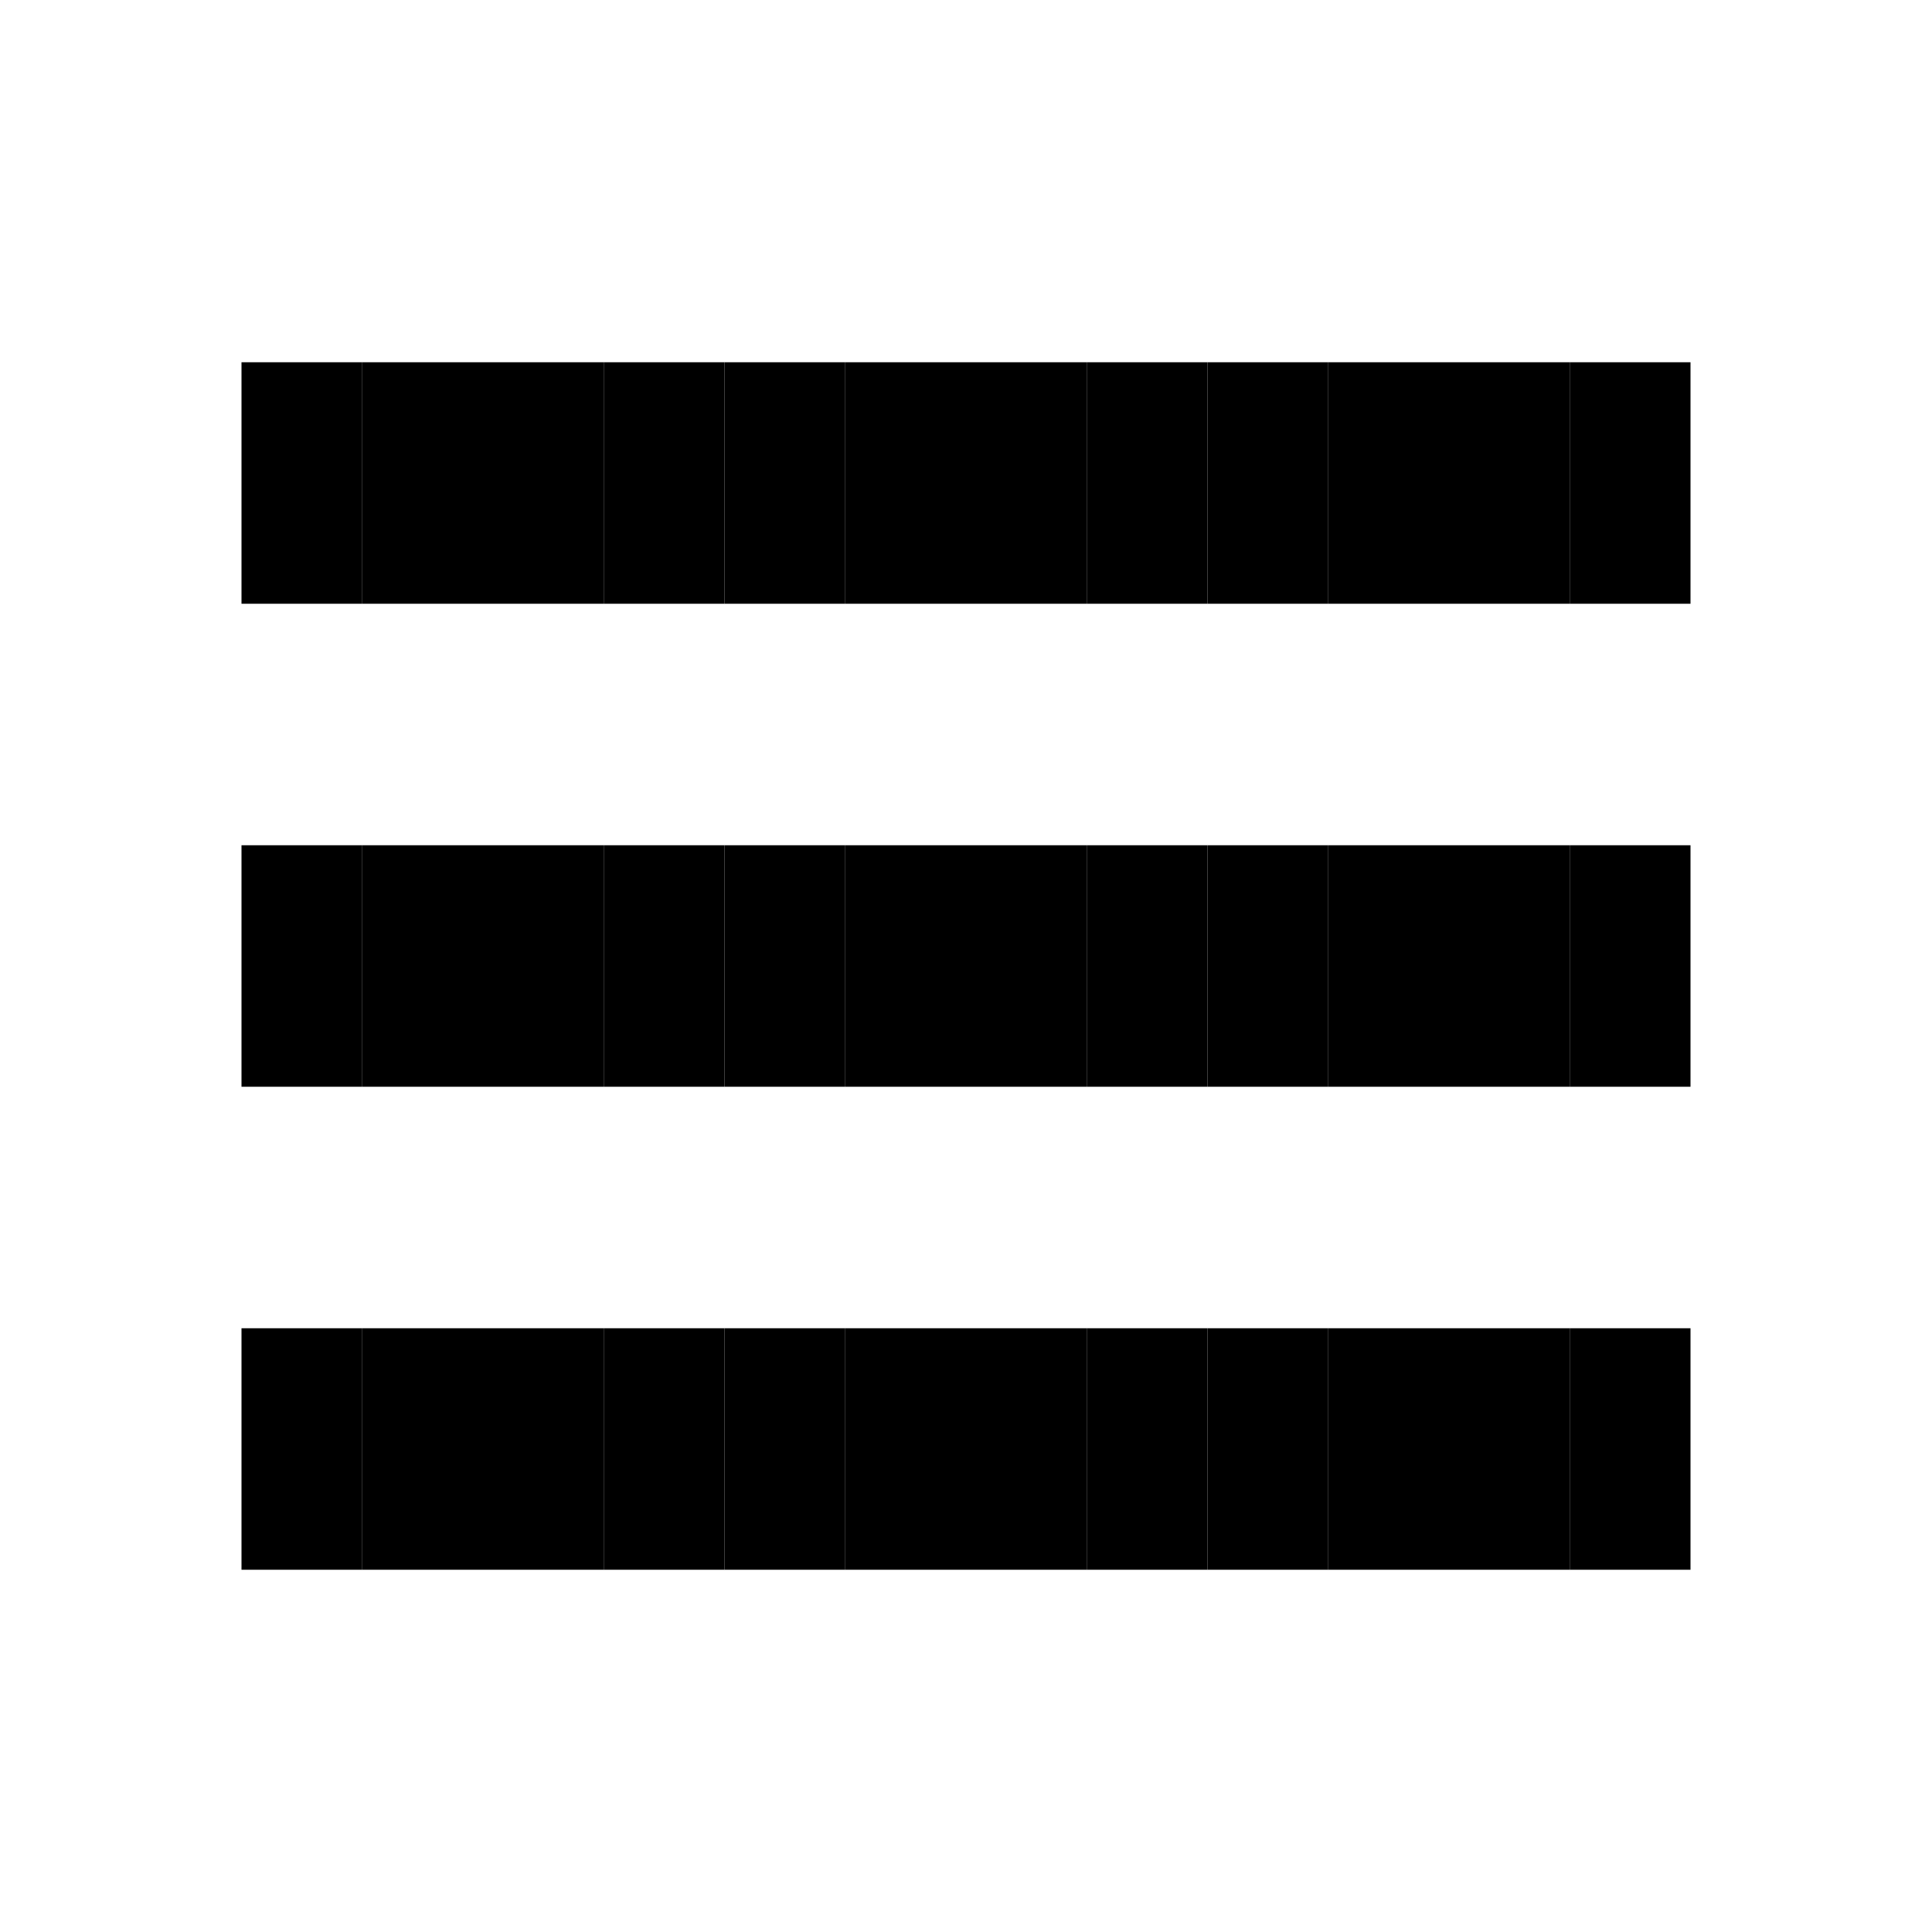
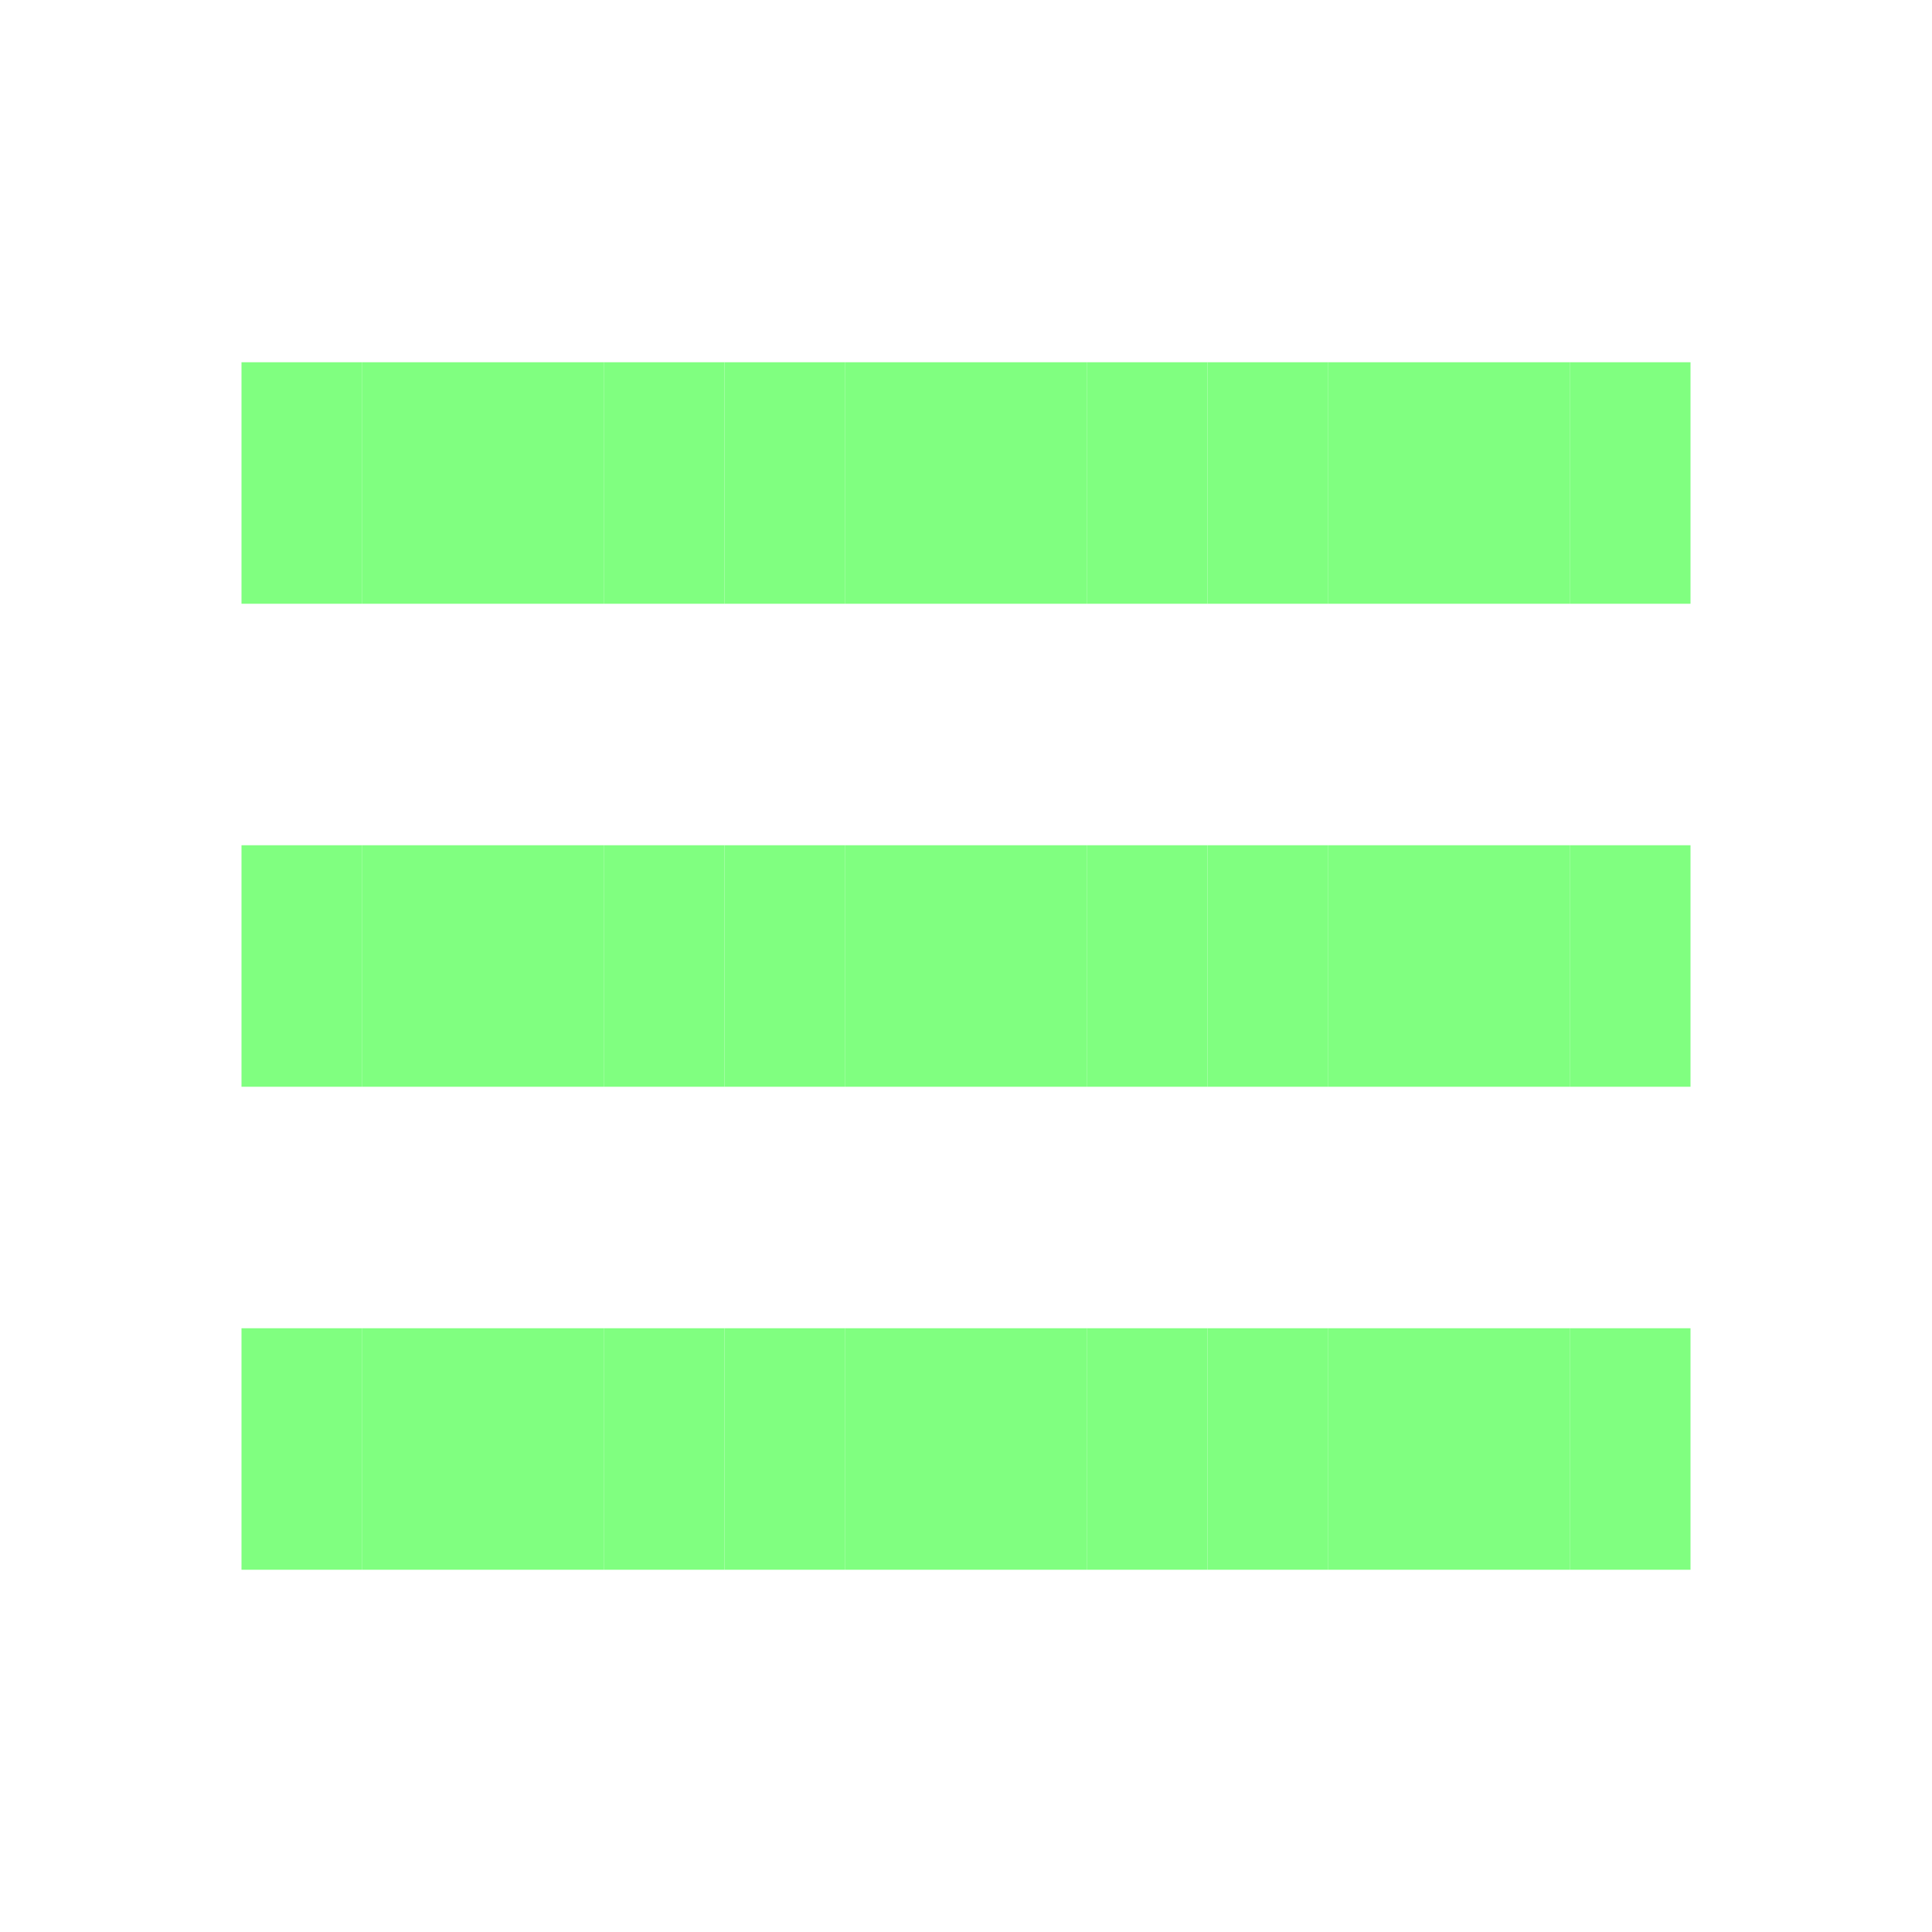
<svg xmlns="http://www.w3.org/2000/svg" viewBox="0 0 16 16" width="16px" height="16px" focusable="false">
-   <rect x="2" y="3" width="1" height="1" fill="#000000" />
-   <rect x="3" y="3" width="1" height="1" fill="#000000" />
-   <rect x="4" y="3" width="1" height="1" fill="#000000" />
-   <rect x="5" y="3" width="1" height="1" fill="#000000" />
-   <rect x="6" y="3" width="1" height="1" fill="#000000" />
-   <rect x="7" y="3" width="1" height="1" fill="#000000" />
-   <rect x="8" y="3" width="1" height="1" fill="#000000" />
-   <rect x="9" y="3" width="1" height="1" fill="#000000" />
-   <rect x="10" y="3" width="1" height="1" fill="#000000" />
-   <rect x="11" y="3" width="1" height="1" fill="#000000" />
-   <rect x="12" y="3" width="1" height="1" fill="#000000" />
-   <rect x="13" y="3" width="1" height="1" fill="#000000" />
-   <rect x="2" y="4" width="1" height="1" fill="#000000" />
-   <rect x="3" y="4" width="1" height="1" fill="#000000" />
-   <rect x="4" y="4" width="1" height="1" fill="#000000" />
-   <rect x="5" y="4" width="1" height="1" fill="#000000" />
-   <rect x="6" y="4" width="1" height="1" fill="#000000" />
-   <rect x="7" y="4" width="1" height="1" fill="#000000" />
-   <rect x="8" y="4" width="1" height="1" fill="#000000" />
-   <rect x="9" y="4" width="1" height="1" fill="#000000" />
-   <rect x="10" y="4" width="1" height="1" fill="#000000" />
-   <rect x="11" y="4" width="1" height="1" fill="#000000" />
-   <rect x="12" y="4" width="1" height="1" fill="#000000" />
-   <rect x="13" y="4" width="1" height="1" fill="#000000" />
-   <rect x="2" y="7" width="1" height="1" fill="#000000" />
-   <rect x="3" y="7" width="1" height="1" fill="#000000" />
-   <rect x="4" y="7" width="1" height="1" fill="#000000" />
-   <rect x="5" y="7" width="1" height="1" fill="#000000" />
-   <rect x="6" y="7" width="1" height="1" fill="#000000" />
-   <rect x="7" y="7" width="1" height="1" fill="#000000" />
-   <rect x="8" y="7" width="1" height="1" fill="#000000" />
-   <rect x="9" y="7" width="1" height="1" fill="#000000" />
-   <rect x="10" y="7" width="1" height="1" fill="#000000" />
-   <rect x="11" y="7" width="1" height="1" fill="#000000" />
-   <rect x="12" y="7" width="1" height="1" fill="#000000" />
-   <rect x="13" y="7" width="1" height="1" fill="#000000" />
-   <rect x="2" y="8" width="1" height="1" fill="#000000" />
-   <rect x="3" y="8" width="1" height="1" fill="#000000" />
-   <rect x="4" y="8" width="1" height="1" fill="#000000" />
-   <rect x="5" y="8" width="1" height="1" fill="#000000" />
-   <rect x="6" y="8" width="1" height="1" fill="#000000" />
-   <rect x="7" y="8" width="1" height="1" fill="#000000" />
-   <rect x="8" y="8" width="1" height="1" fill="#000000" />
-   <rect x="9" y="8" width="1" height="1" fill="#000000" />
-   <rect x="10" y="8" width="1" height="1" fill="#000000" />
-   <rect x="11" y="8" width="1" height="1" fill="#000000" />
-   <rect x="12" y="8" width="1" height="1" fill="#000000" />
-   <rect x="13" y="8" width="1" height="1" fill="#000000" />
-   <rect x="2" y="11" width="1" height="1" fill="#000000" />
-   <rect x="3" y="11" width="1" height="1" fill="#000000" />
-   <rect x="4" y="11" width="1" height="1" fill="#000000" />
-   <rect x="5" y="11" width="1" height="1" fill="#000000" />
-   <rect x="6" y="11" width="1" height="1" fill="#000000" />
-   <rect x="7" y="11" width="1" height="1" fill="#000000" />
-   <rect x="8" y="11" width="1" height="1" fill="#000000" />
-   <rect x="9" y="11" width="1" height="1" fill="#000000" />
-   <rect x="10" y="11" width="1" height="1" fill="#000000" />
-   <rect x="11" y="11" width="1" height="1" fill="#000000" />
-   <rect x="12" y="11" width="1" height="1" fill="#000000" />
-   <rect x="13" y="11" width="1" height="1" fill="#000000" />
-   <rect x="2" y="12" width="1" height="1" fill="#000000" />
-   <rect x="3" y="12" width="1" height="1" fill="#000000" />
-   <rect x="4" y="12" width="1" height="1" fill="#000000" />
-   <rect x="5" y="12" width="1" height="1" fill="#000000" />
-   <rect x="6" y="12" width="1" height="1" fill="#000000" />
-   <rect x="7" y="12" width="1" height="1" fill="#000000" />
-   <rect x="8" y="12" width="1" height="1" fill="#000000" />
-   <rect x="9" y="12" width="1" height="1" fill="#000000" />
-   <rect x="10" y="12" width="1" height="1" fill="#000000" />
-   <rect x="11" y="12" width="1" height="1" fill="#000000" />
-   <rect x="12" y="12" width="1" height="1" fill="#000000" />
-   <rect x="13" y="12" width="1" height="1" fill="#000000" />
+   <rect x="2" y="3" width="1" height="1" fill="#80ff80" />
+   <rect x="3" y="3" width="1" height="1" fill="#80ff80" />
+   <rect x="4" y="3" width="1" height="1" fill="#80ff80" />
+   <rect x="5" y="3" width="1" height="1" fill="#80ff80" />
+   <rect x="6" y="3" width="1" height="1" fill="#80ff80" />
+   <rect x="7" y="3" width="1" height="1" fill="#80ff80" />
+   <rect x="8" y="3" width="1" height="1" fill="#80ff80" />
+   <rect x="9" y="3" width="1" height="1" fill="#80ff80" />
+   <rect x="10" y="3" width="1" height="1" fill="#80ff80" />
+   <rect x="11" y="3" width="1" height="1" fill="#80ff80" />
+   <rect x="12" y="3" width="1" height="1" fill="#80ff80" />
+   <rect x="13" y="3" width="1" height="1" fill="#80ff80" />
+   <rect x="2" y="4" width="1" height="1" fill="#80ff80" />
+   <rect x="3" y="4" width="1" height="1" fill="#80ff80" />
+   <rect x="4" y="4" width="1" height="1" fill="#80ff80" />
+   <rect x="5" y="4" width="1" height="1" fill="#80ff80" />
+   <rect x="6" y="4" width="1" height="1" fill="#80ff80" />
+   <rect x="7" y="4" width="1" height="1" fill="#80ff80" />
+   <rect x="8" y="4" width="1" height="1" fill="#80ff80" />
+   <rect x="9" y="4" width="1" height="1" fill="#80ff80" />
+   <rect x="10" y="4" width="1" height="1" fill="#80ff80" />
+   <rect x="11" y="4" width="1" height="1" fill="#80ff80" />
+   <rect x="12" y="4" width="1" height="1" fill="#80ff80" />
+   <rect x="13" y="4" width="1" height="1" fill="#80ff80" />
+   <rect x="2" y="7" width="1" height="1" fill="#80ff80" />
+   <rect x="3" y="7" width="1" height="1" fill="#80ff80" />
+   <rect x="4" y="7" width="1" height="1" fill="#80ff80" />
+   <rect x="5" y="7" width="1" height="1" fill="#80ff80" />
+   <rect x="6" y="7" width="1" height="1" fill="#80ff80" />
+   <rect x="7" y="7" width="1" height="1" fill="#80ff80" />
+   <rect x="8" y="7" width="1" height="1" fill="#80ff80" />
+   <rect x="9" y="7" width="1" height="1" fill="#80ff80" />
+   <rect x="10" y="7" width="1" height="1" fill="#80ff80" />
+   <rect x="11" y="7" width="1" height="1" fill="#80ff80" />
+   <rect x="12" y="7" width="1" height="1" fill="#80ff80" />
+   <rect x="13" y="7" width="1" height="1" fill="#80ff80" />
+   <rect x="2" y="8" width="1" height="1" fill="#80ff80" />
+   <rect x="3" y="8" width="1" height="1" fill="#80ff80" />
+   <rect x="4" y="8" width="1" height="1" fill="#80ff80" />
+   <rect x="5" y="8" width="1" height="1" fill="#80ff80" />
+   <rect x="6" y="8" width="1" height="1" fill="#80ff80" />
+   <rect x="7" y="8" width="1" height="1" fill="#80ff80" />
+   <rect x="8" y="8" width="1" height="1" fill="#80ff80" />
+   <rect x="9" y="8" width="1" height="1" fill="#80ff80" />
+   <rect x="10" y="8" width="1" height="1" fill="#80ff80" />
+   <rect x="11" y="8" width="1" height="1" fill="#80ff80" />
+   <rect x="12" y="8" width="1" height="1" fill="#80ff80" />
+   <rect x="13" y="8" width="1" height="1" fill="#80ff80" />
+   <rect x="2" y="11" width="1" height="1" fill="#80ff80" />
+   <rect x="3" y="11" width="1" height="1" fill="#80ff80" />
+   <rect x="4" y="11" width="1" height="1" fill="#80ff80" />
+   <rect x="5" y="11" width="1" height="1" fill="#80ff80" />
+   <rect x="6" y="11" width="1" height="1" fill="#80ff80" />
+   <rect x="7" y="11" width="1" height="1" fill="#80ff80" />
+   <rect x="8" y="11" width="1" height="1" fill="#80ff80" />
+   <rect x="9" y="11" width="1" height="1" fill="#80ff80" />
+   <rect x="10" y="11" width="1" height="1" fill="#80ff80" />
+   <rect x="11" y="11" width="1" height="1" fill="#80ff80" />
+   <rect x="12" y="11" width="1" height="1" fill="#80ff80" />
+   <rect x="13" y="11" width="1" height="1" fill="#80ff80" />
+   <rect x="2" y="12" width="1" height="1" fill="#80ff80" />
+   <rect x="3" y="12" width="1" height="1" fill="#80ff80" />
+   <rect x="4" y="12" width="1" height="1" fill="#80ff80" />
+   <rect x="5" y="12" width="1" height="1" fill="#80ff80" />
+   <rect x="6" y="12" width="1" height="1" fill="#80ff80" />
+   <rect x="7" y="12" width="1" height="1" fill="#80ff80" />
+   <rect x="8" y="12" width="1" height="1" fill="#80ff80" />
+   <rect x="9" y="12" width="1" height="1" fill="#80ff80" />
+   <rect x="10" y="12" width="1" height="1" fill="#80ff80" />
+   <rect x="11" y="12" width="1" height="1" fill="#80ff80" />
+   <rect x="12" y="12" width="1" height="1" fill="#80ff80" />
+   <rect x="13" y="12" width="1" height="1" fill="#80ff80" />
</svg>
